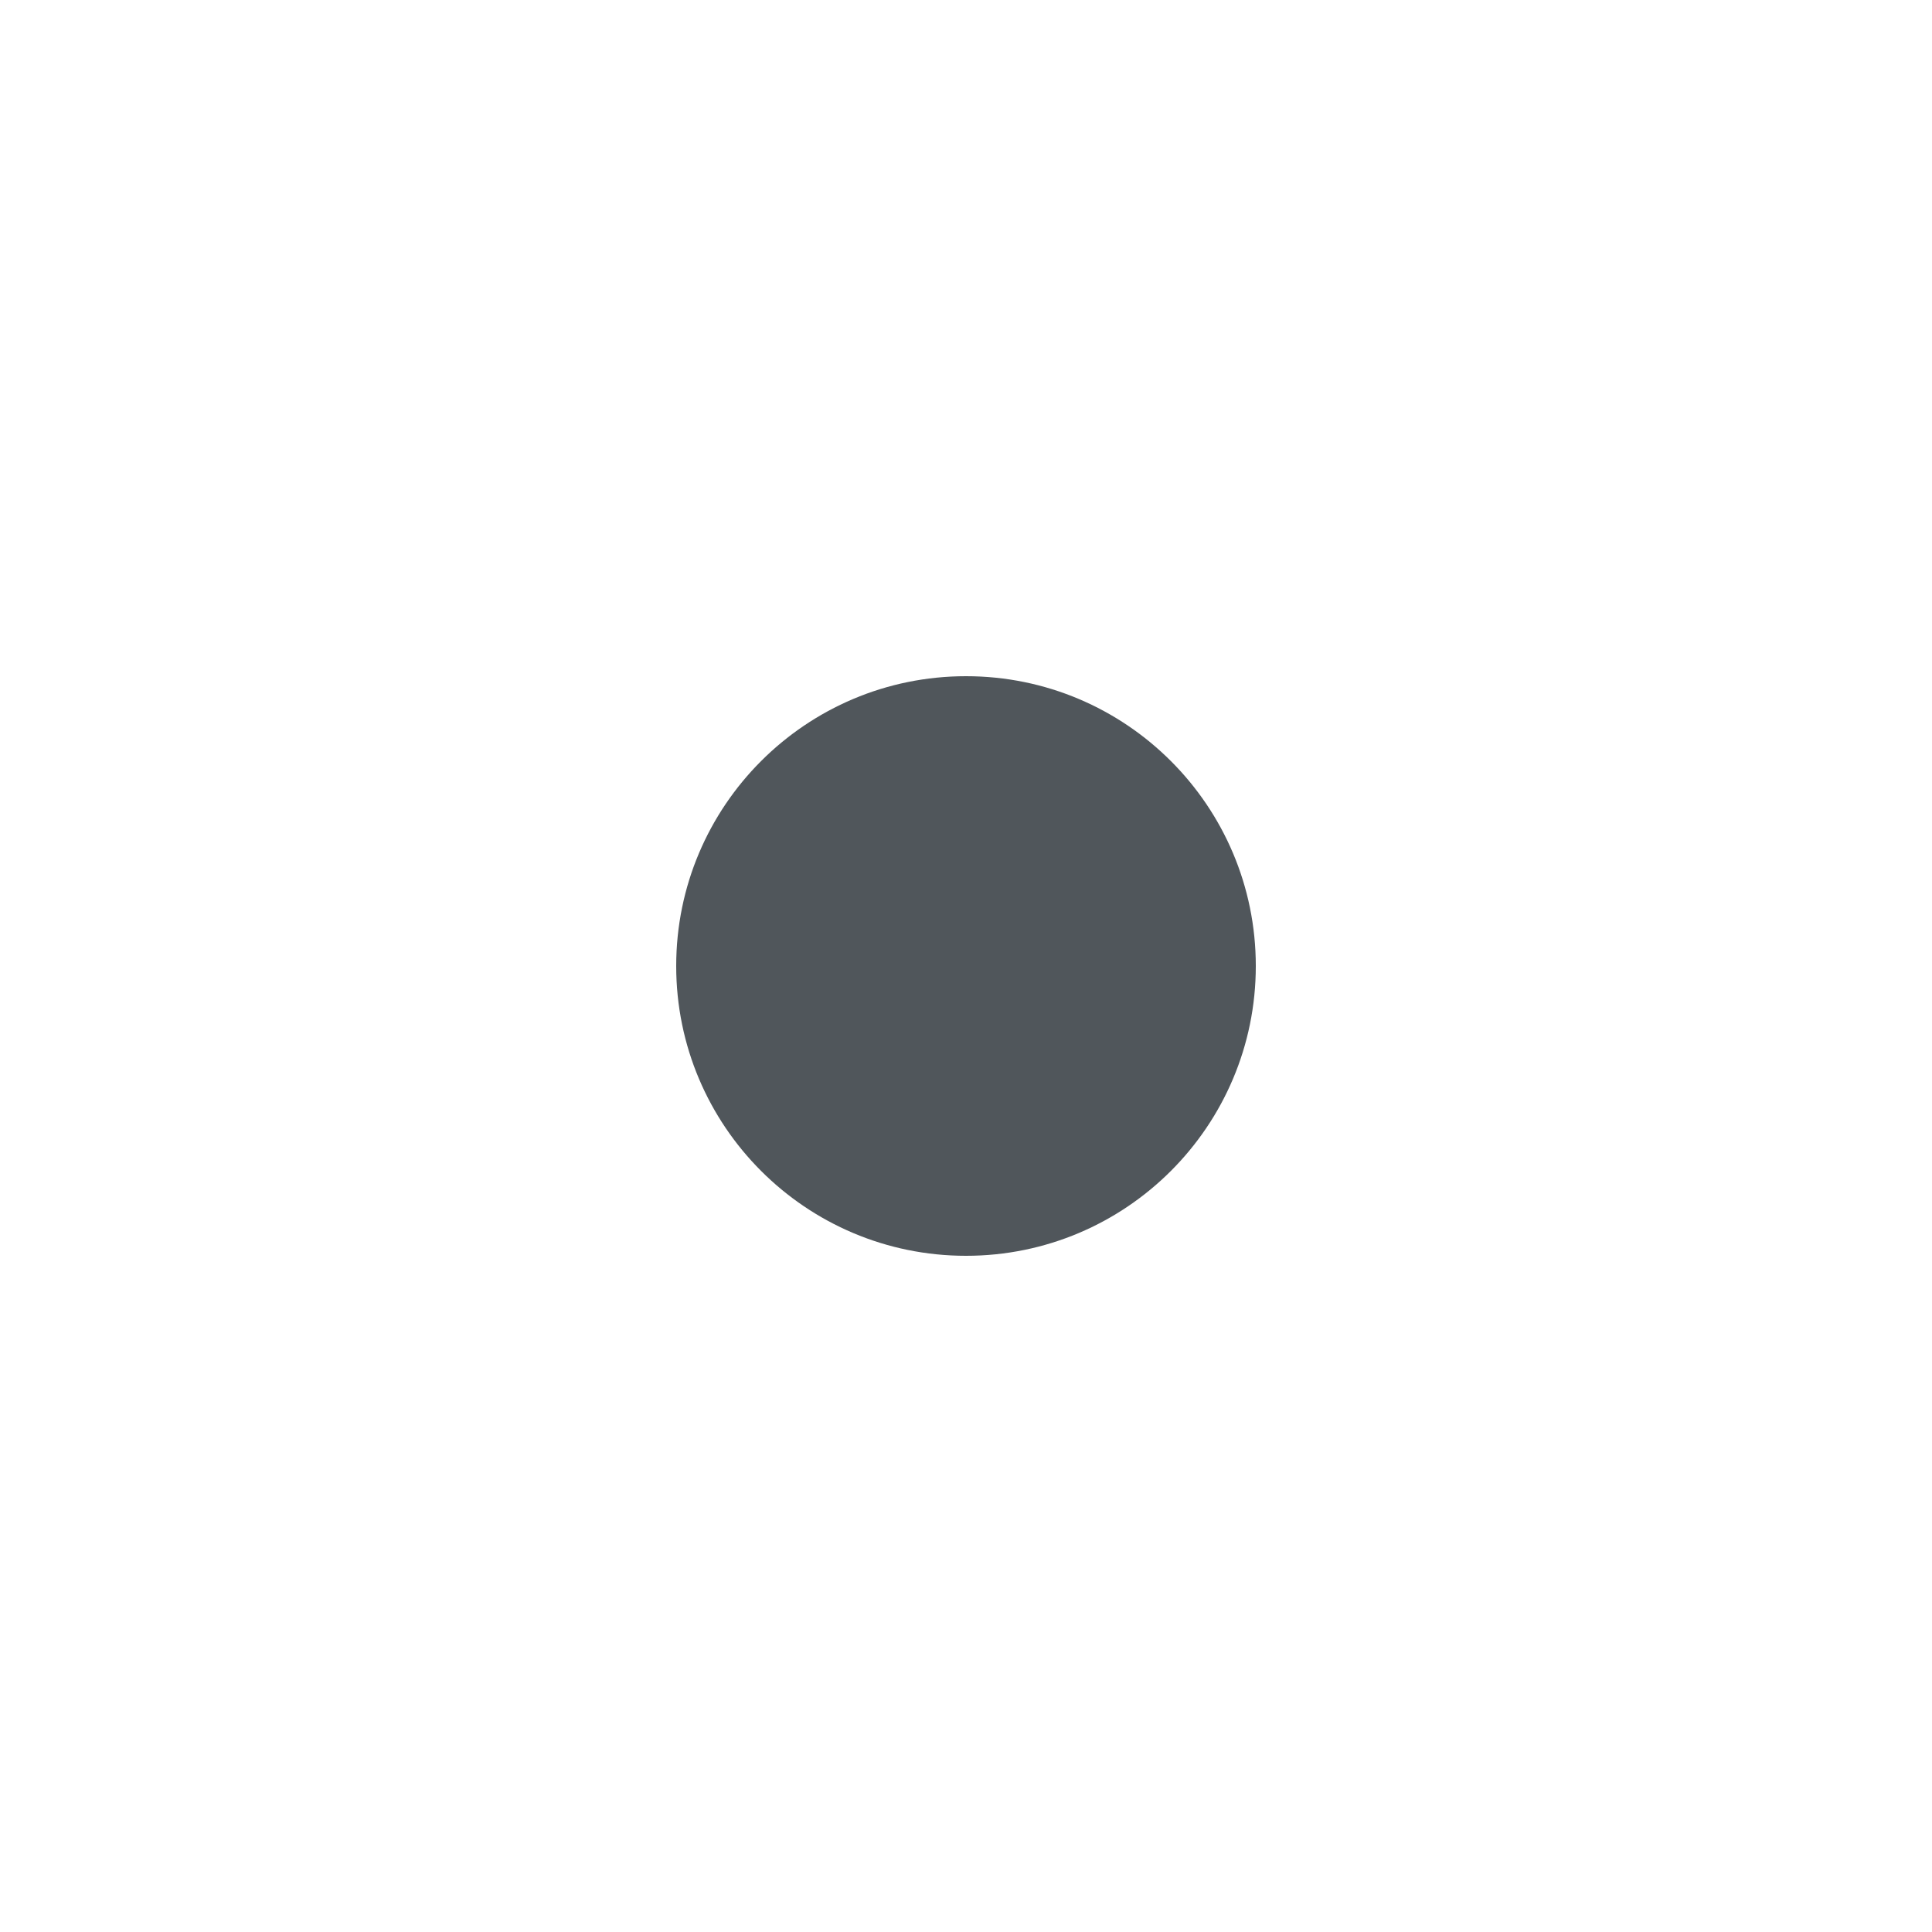
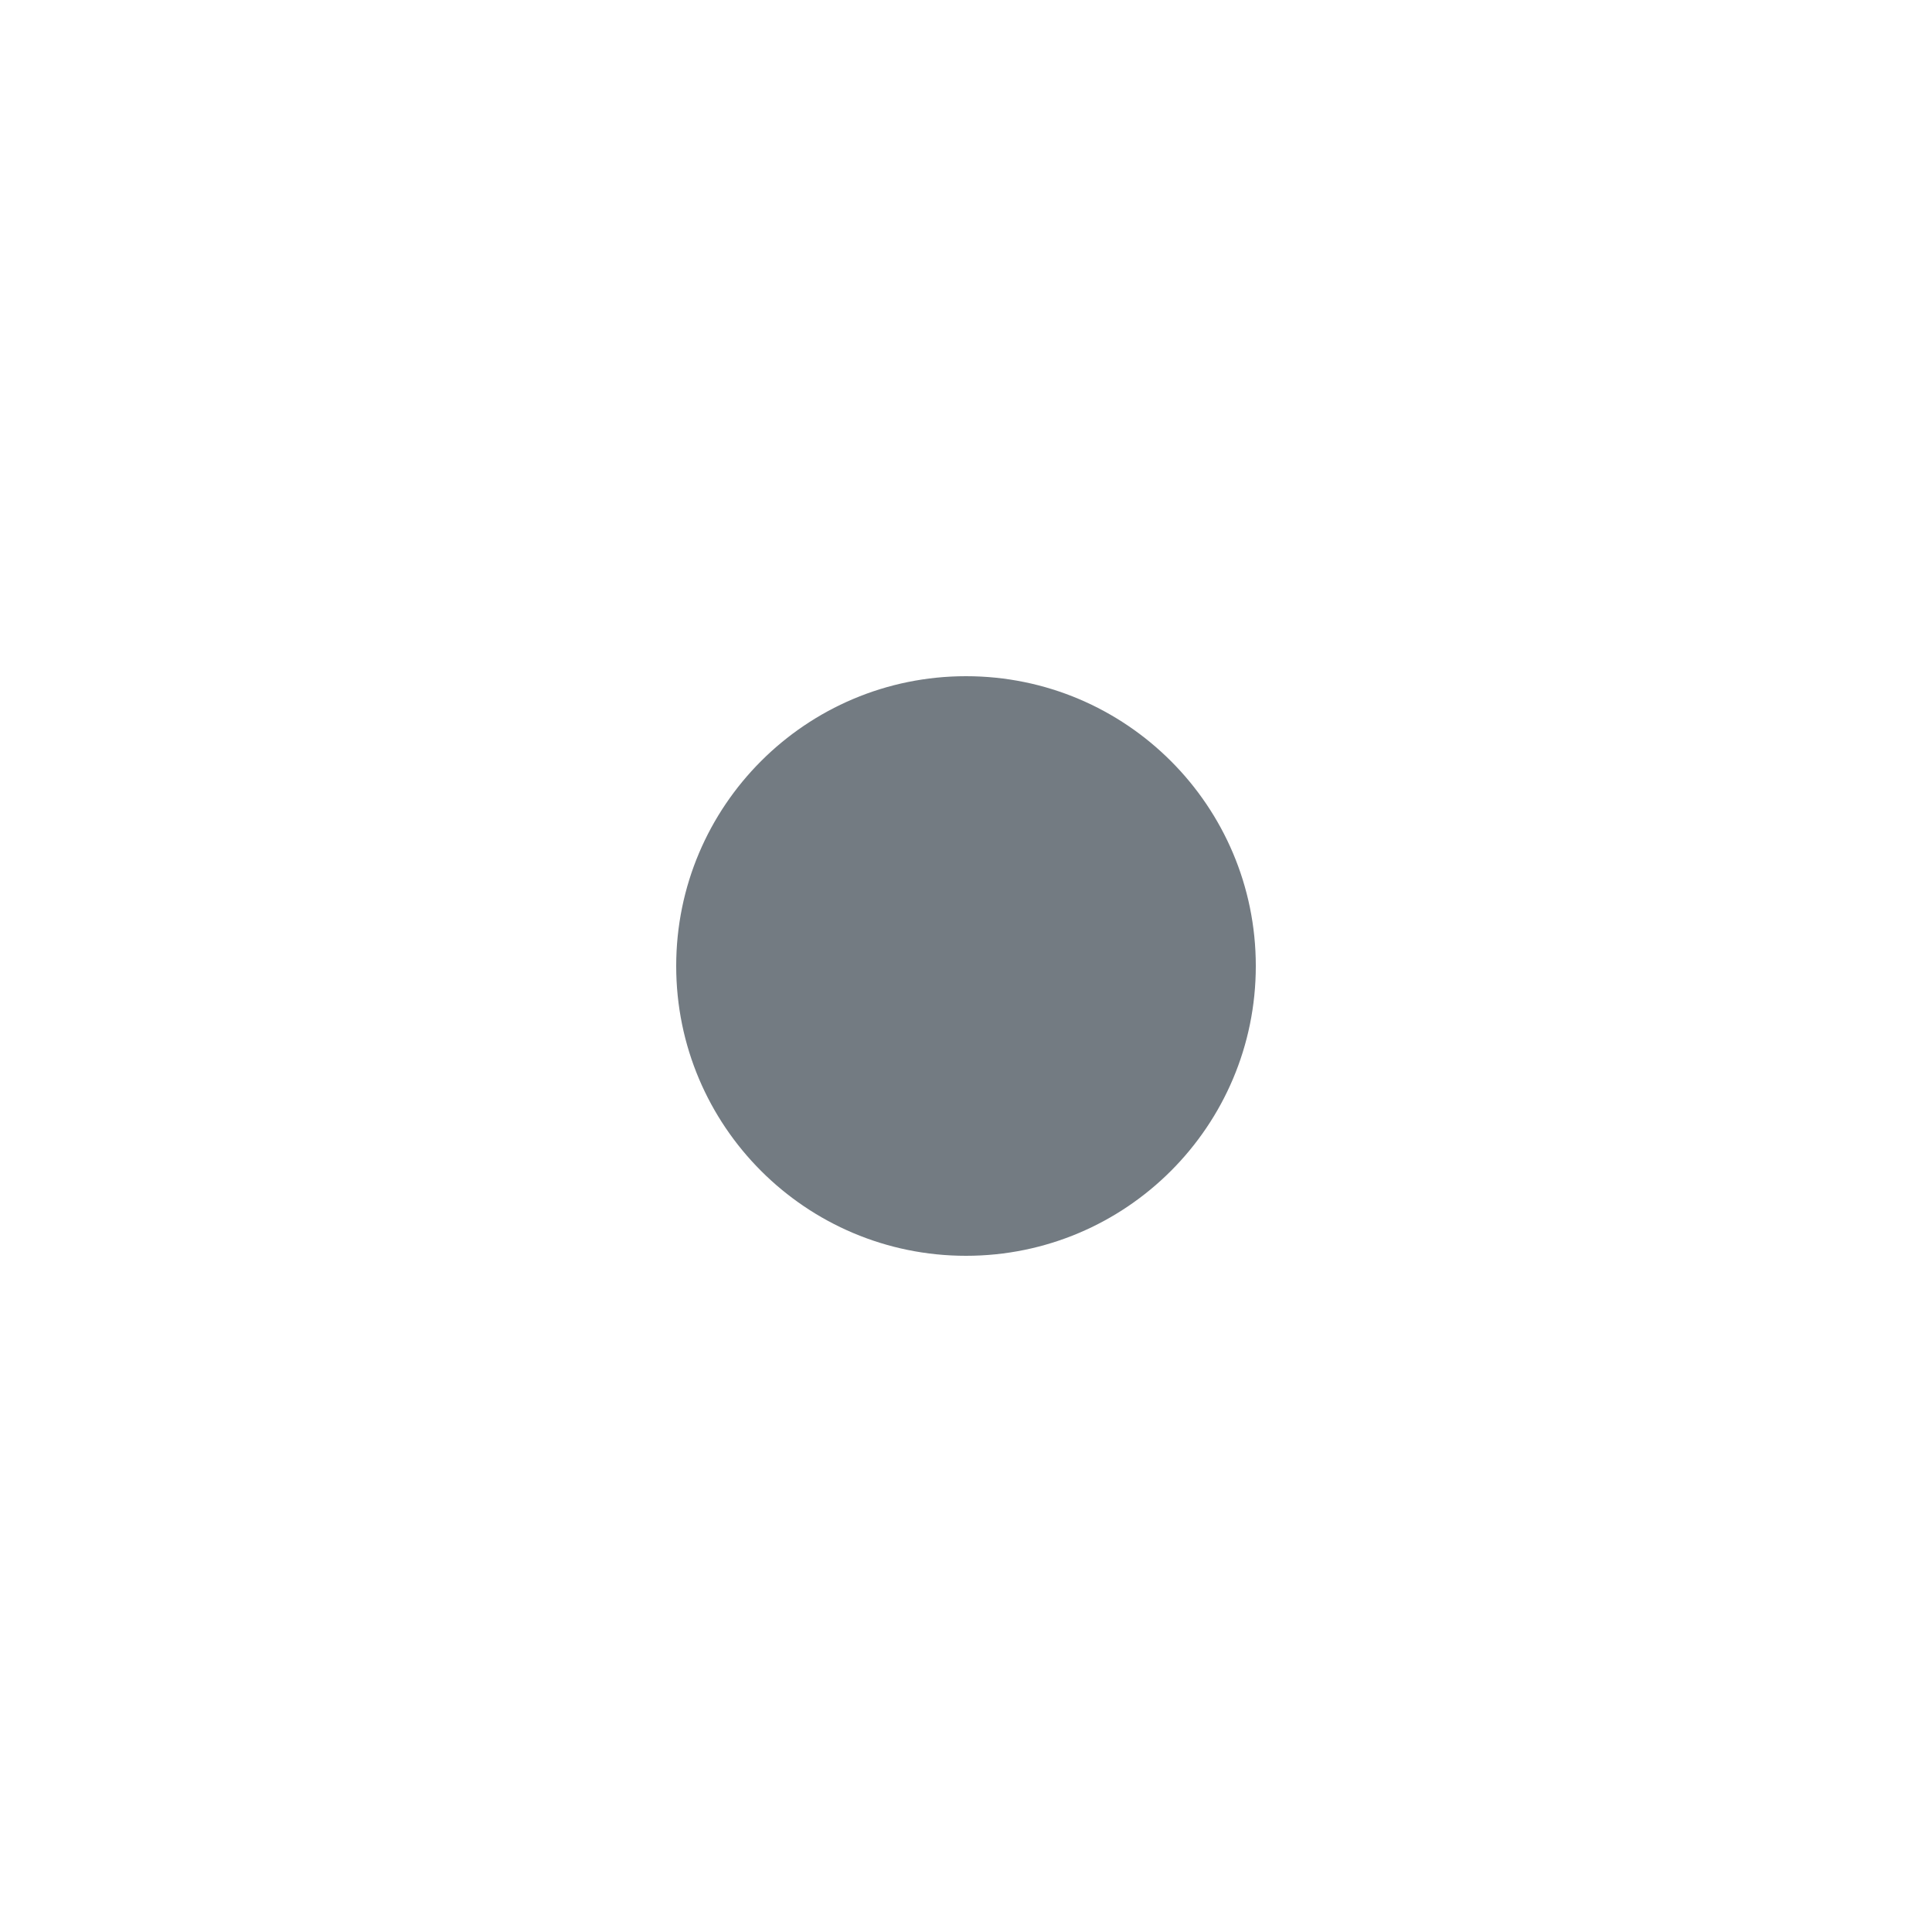
<svg xmlns="http://www.w3.org/2000/svg" version="1.1" id="Layer_1" x="0px" y="0px" viewBox="0 0 500 500" style="enable-background:new 0 0 500 500;" xml:space="preserve">
  <style type="text/css">
- 	.st0{fill:#50565B;}
+ 	.st0{fill:#737B82;}
</style>
  <circle class="st0" cx="250" cy="250" r="75" />
</svg>
